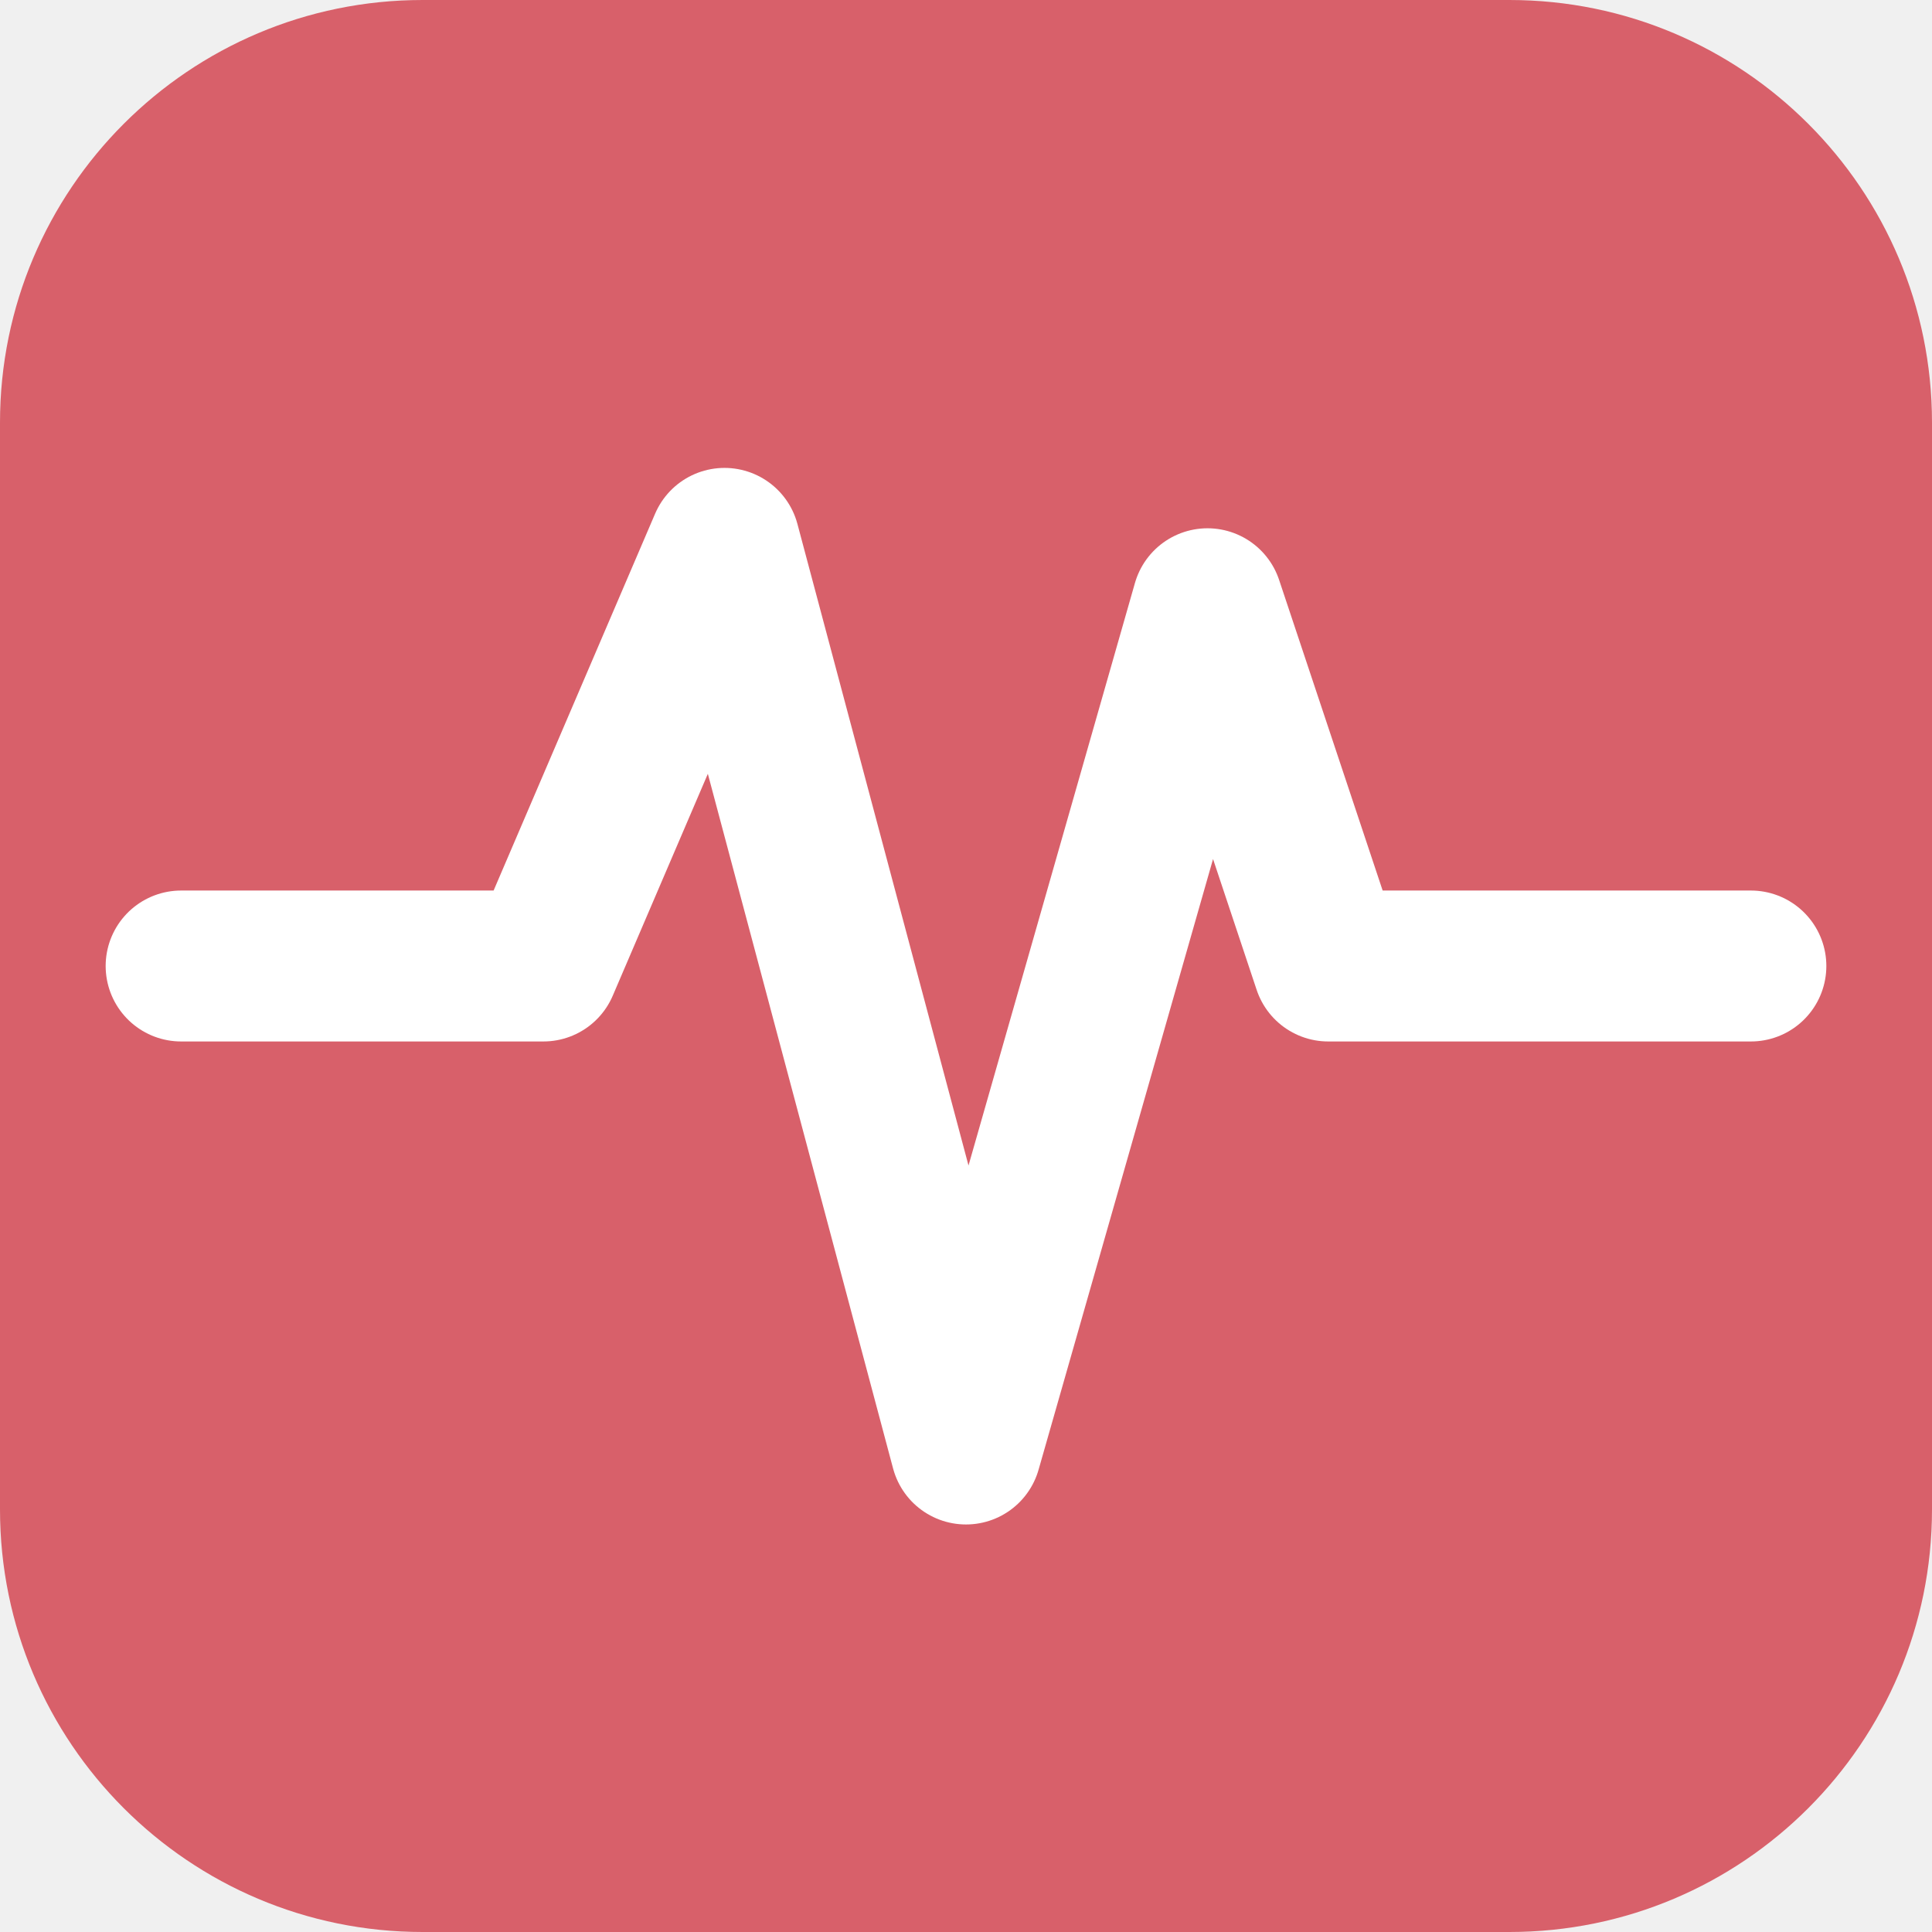
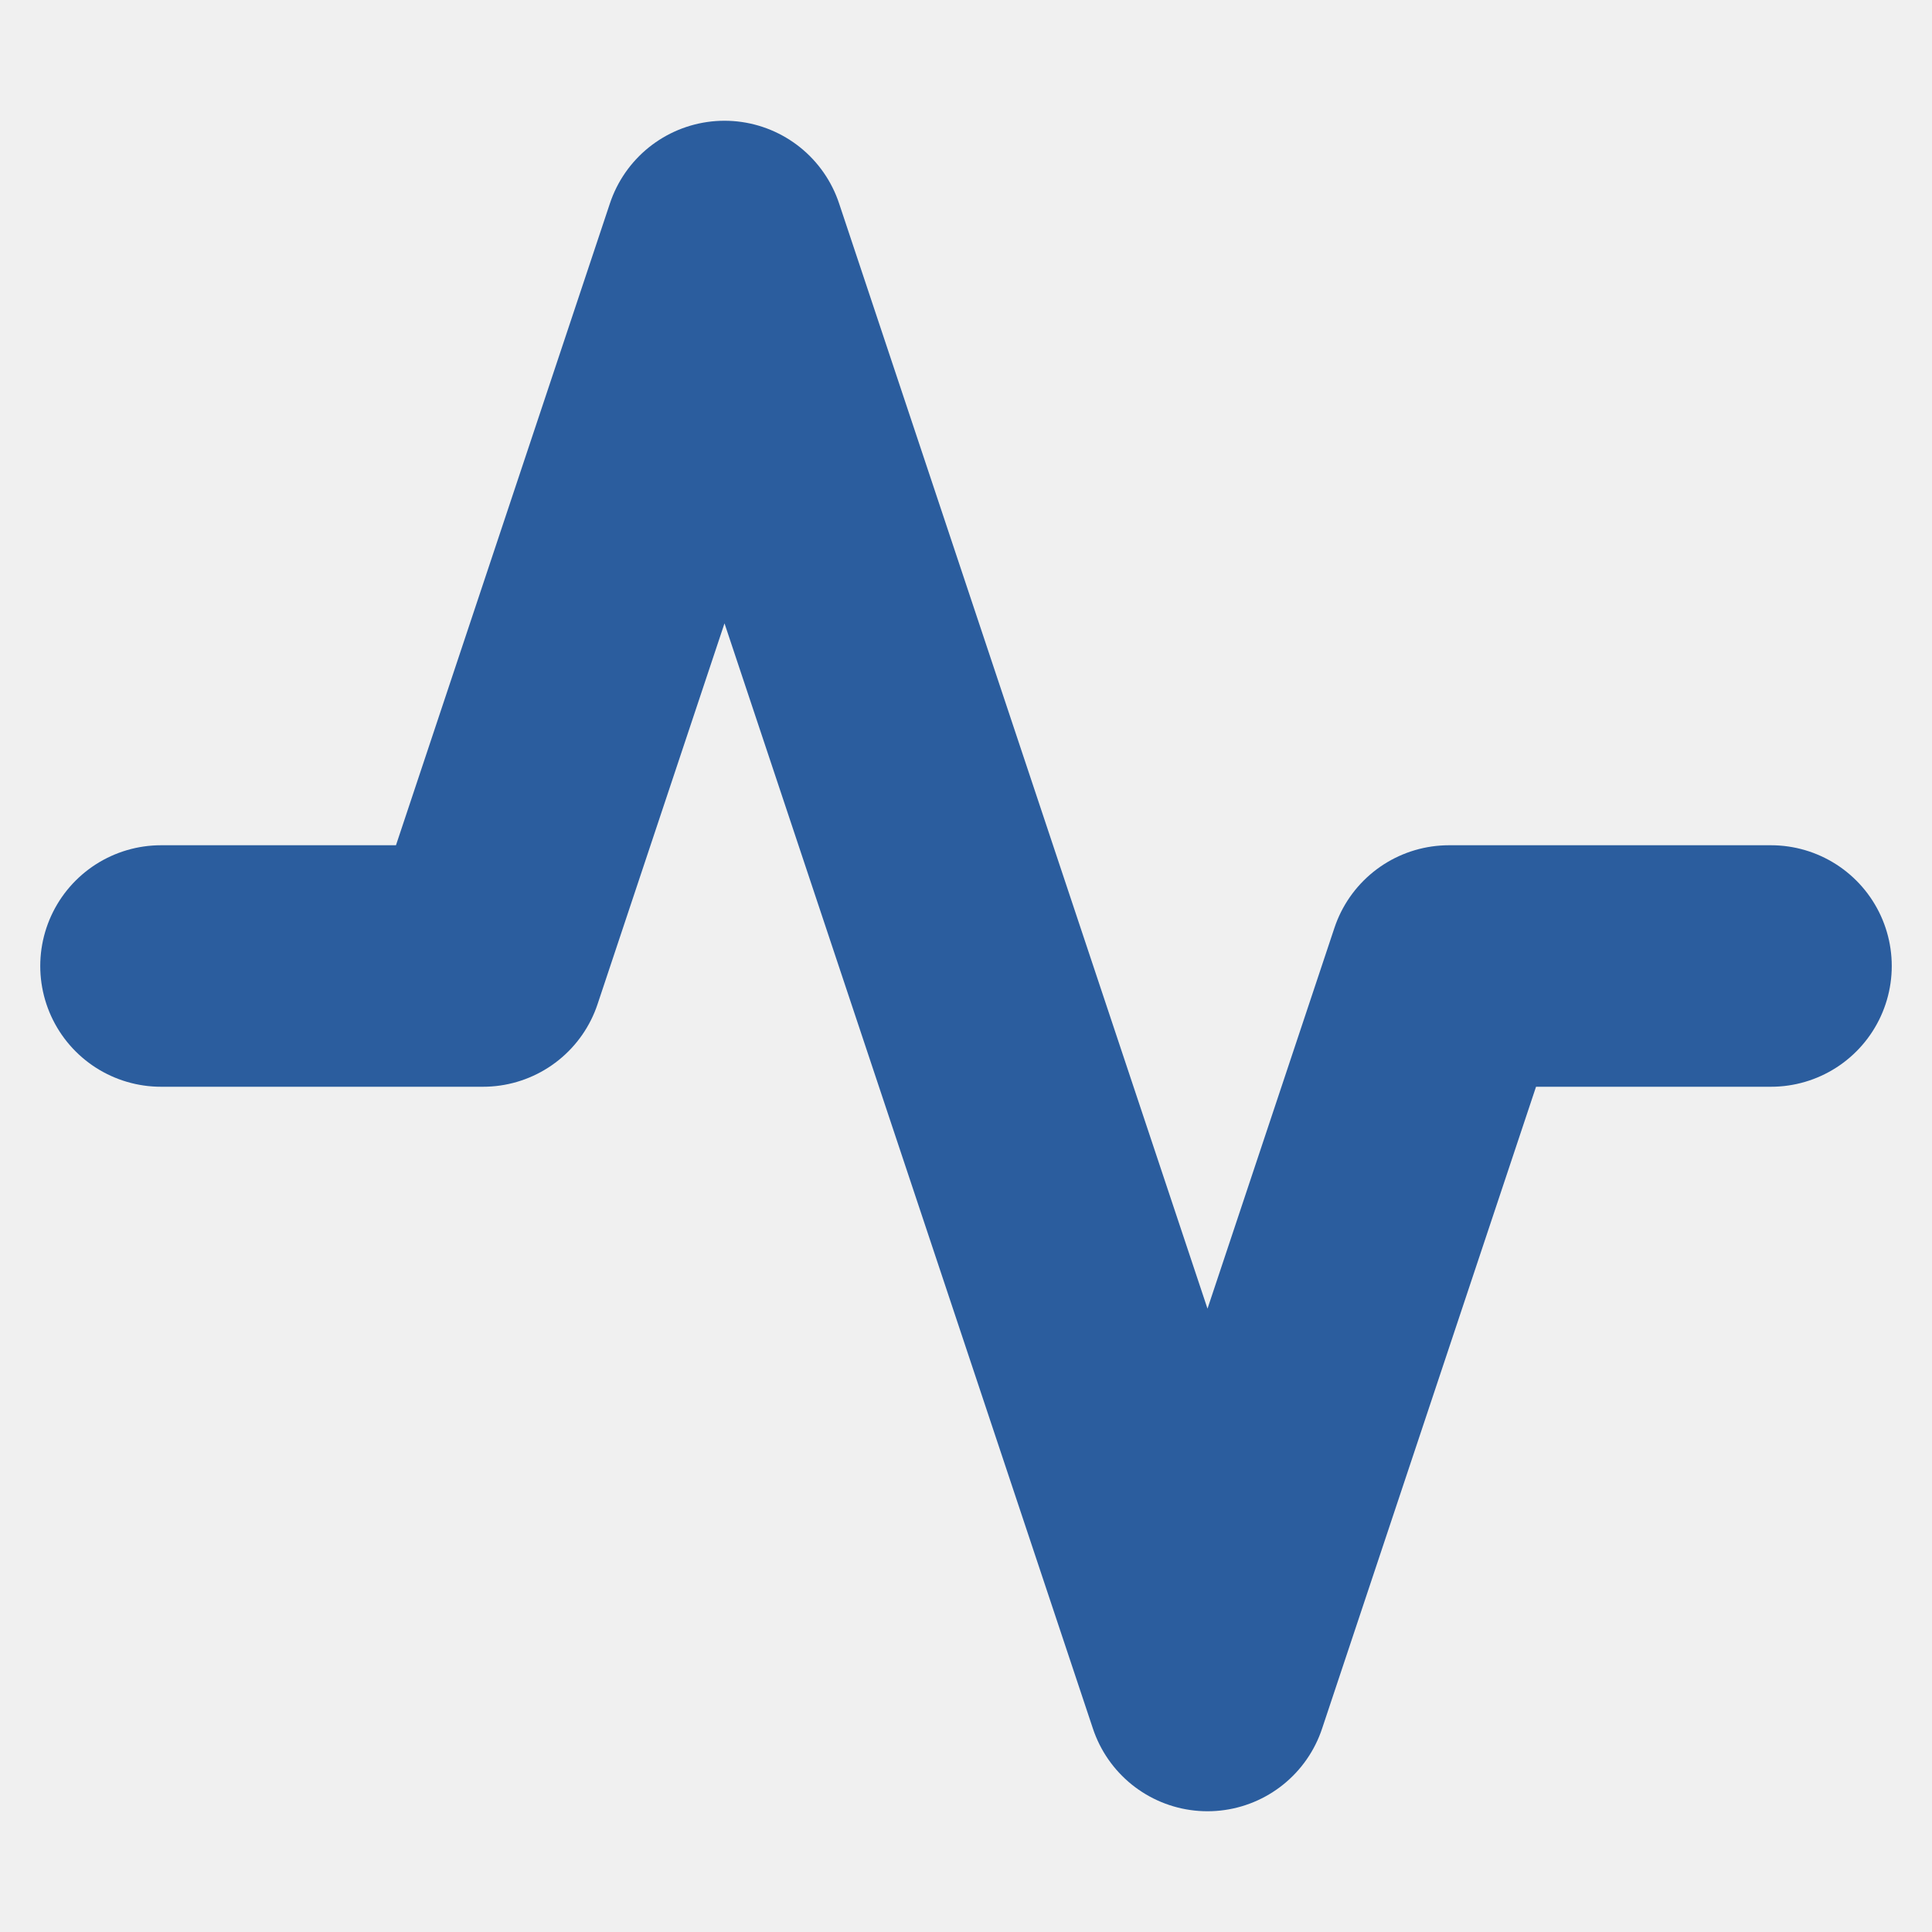
- <svg xmlns="http://www.w3.org/2000/svg" viewBox="0 0 64 64" width="64" height="64">
-   <rect width="64" height="64" rx="14" fill="#d8606a" />
-   <polyline points="6,32 18,32 24,18 32,48 40,20 44,32 58,32" fill="none" stroke="#ffffff" stroke-width="5" stroke-linecap="round" stroke-linejoin="round" />
+ <svg xmlns="http://www.w3.org/2000/svg" viewBox="0 0 24 24" fill="none" stroke="#2b5d9e" stroke-width="3" stroke-linecap="round" stroke-linejoin="round">
+   <path d="M22 12h-4l-3 9L9 3l-3 9H2" />
</svg>
